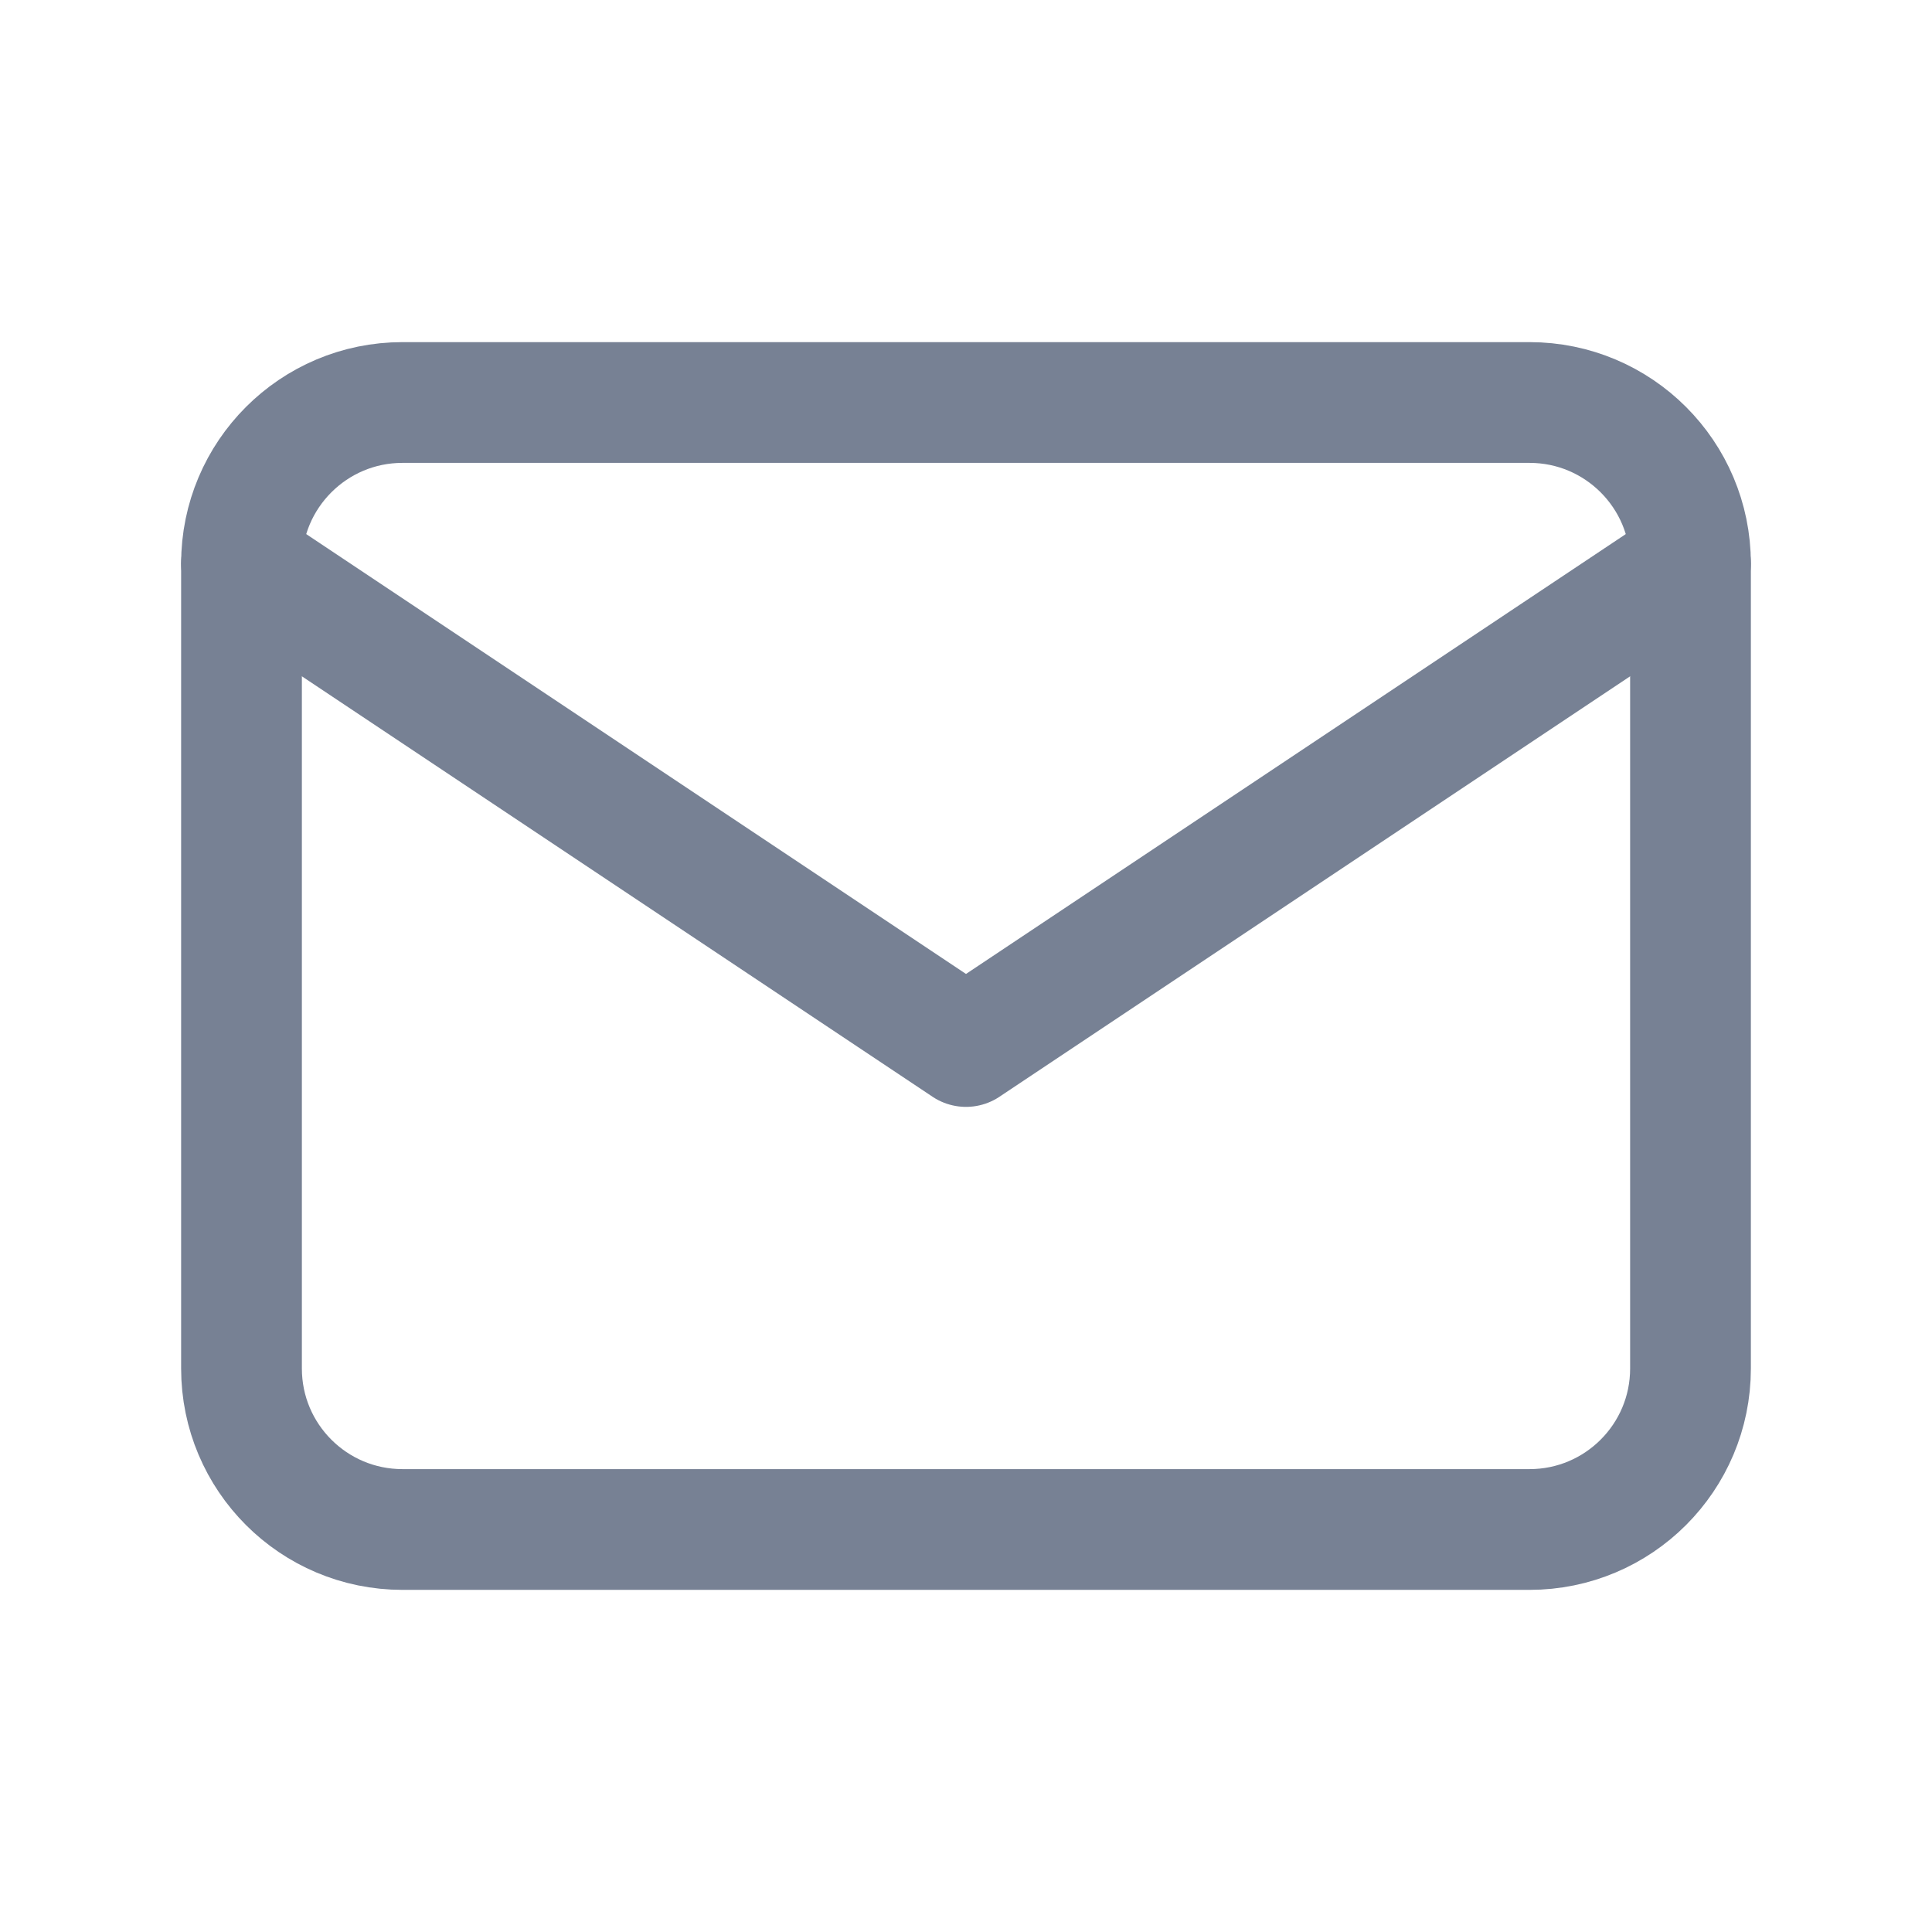
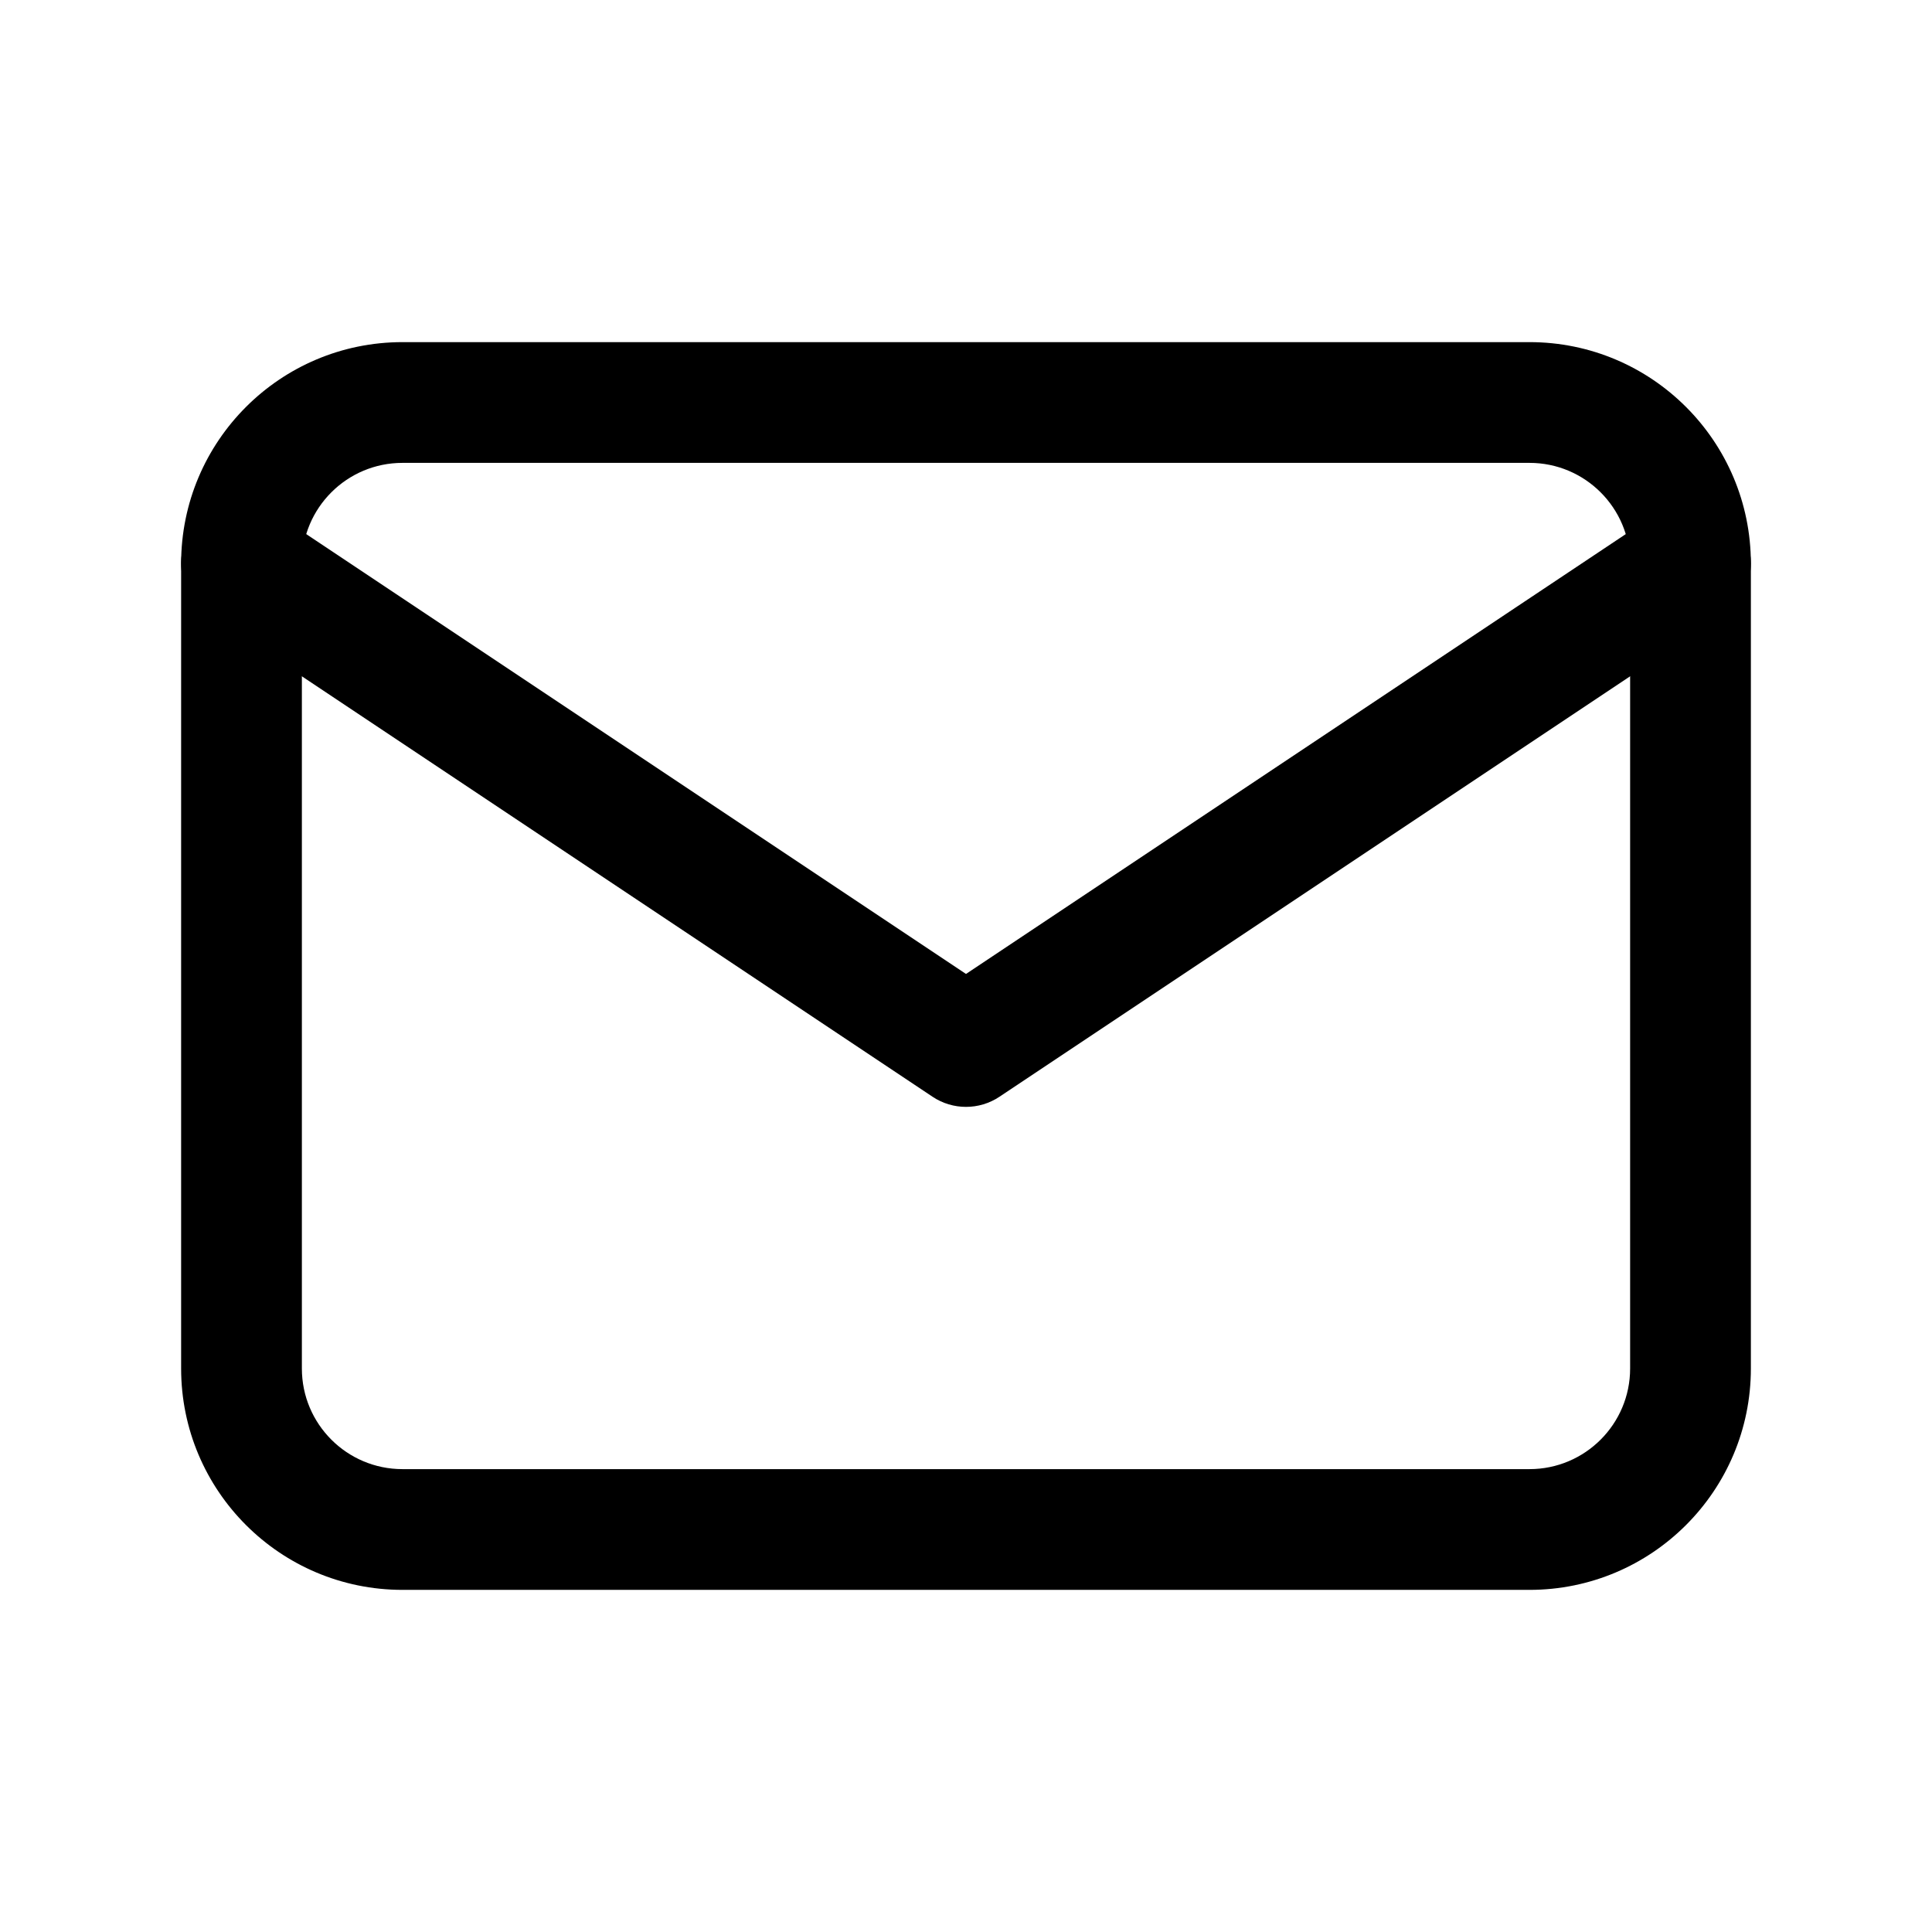
- <svg xmlns="http://www.w3.org/2000/svg" width="36" height="36" viewBox="0 0 36 36" fill="none">
-   <path d="M28.5 7.5H7.5C5.843 7.5 4.5 8.843 4.5 10.5V25.5C4.5 27.157 5.843 28.5 7.5 28.5H28.5C30.157 28.5 31.5 27.157 31.5 25.5V10.5C31.5 8.843 30.157 7.5 28.5 7.5Z" stroke="#778194" stroke-width="2.25" stroke-linecap="round" stroke-linejoin="round" />
-   <path d="M4.5 10.5L18 19.5L31.5 10.5" stroke="#778194" stroke-width="2.25" stroke-linecap="round" stroke-linejoin="round" />
+ <svg xmlns="http://www.w3.org/2000/svg" width="36" height="36" viewBox="0 0 36 36">
+   <path fill-rule="evenodd" clip-rule="evenodd" d="M7.5 8.625C6.464 8.625 5.625 9.464 5.625 10.5V25.5C5.625 26.535 6.464 27.375 7.5 27.375H28.5C29.535 27.375 30.375 26.535 30.375 25.5V10.5C30.375 9.464 29.535 8.625 28.5 8.625H7.5ZM3.375 10.5C3.375 8.222 5.222 6.375 7.5 6.375H28.5C30.778 6.375 32.625 8.222 32.625 10.5V25.5C32.625 27.778 30.778 29.625 28.5 29.625H7.5C5.222 29.625 3.375 27.778 3.375 25.5V10.5Z" />
+   <path fill-rule="evenodd" clip-rule="evenodd" d="M3.564 9.876C3.909 9.359 4.607 9.219 5.124 9.564L18 18.148L30.876 9.564C31.393 9.219 32.091 9.359 32.436 9.876C32.781 10.393 32.641 11.091 32.124 11.436L18.624 20.436C18.246 20.688 17.754 20.688 17.376 20.436L3.876 11.436C3.359 11.091 3.219 10.393 3.564 9.876Z" />
</svg>
